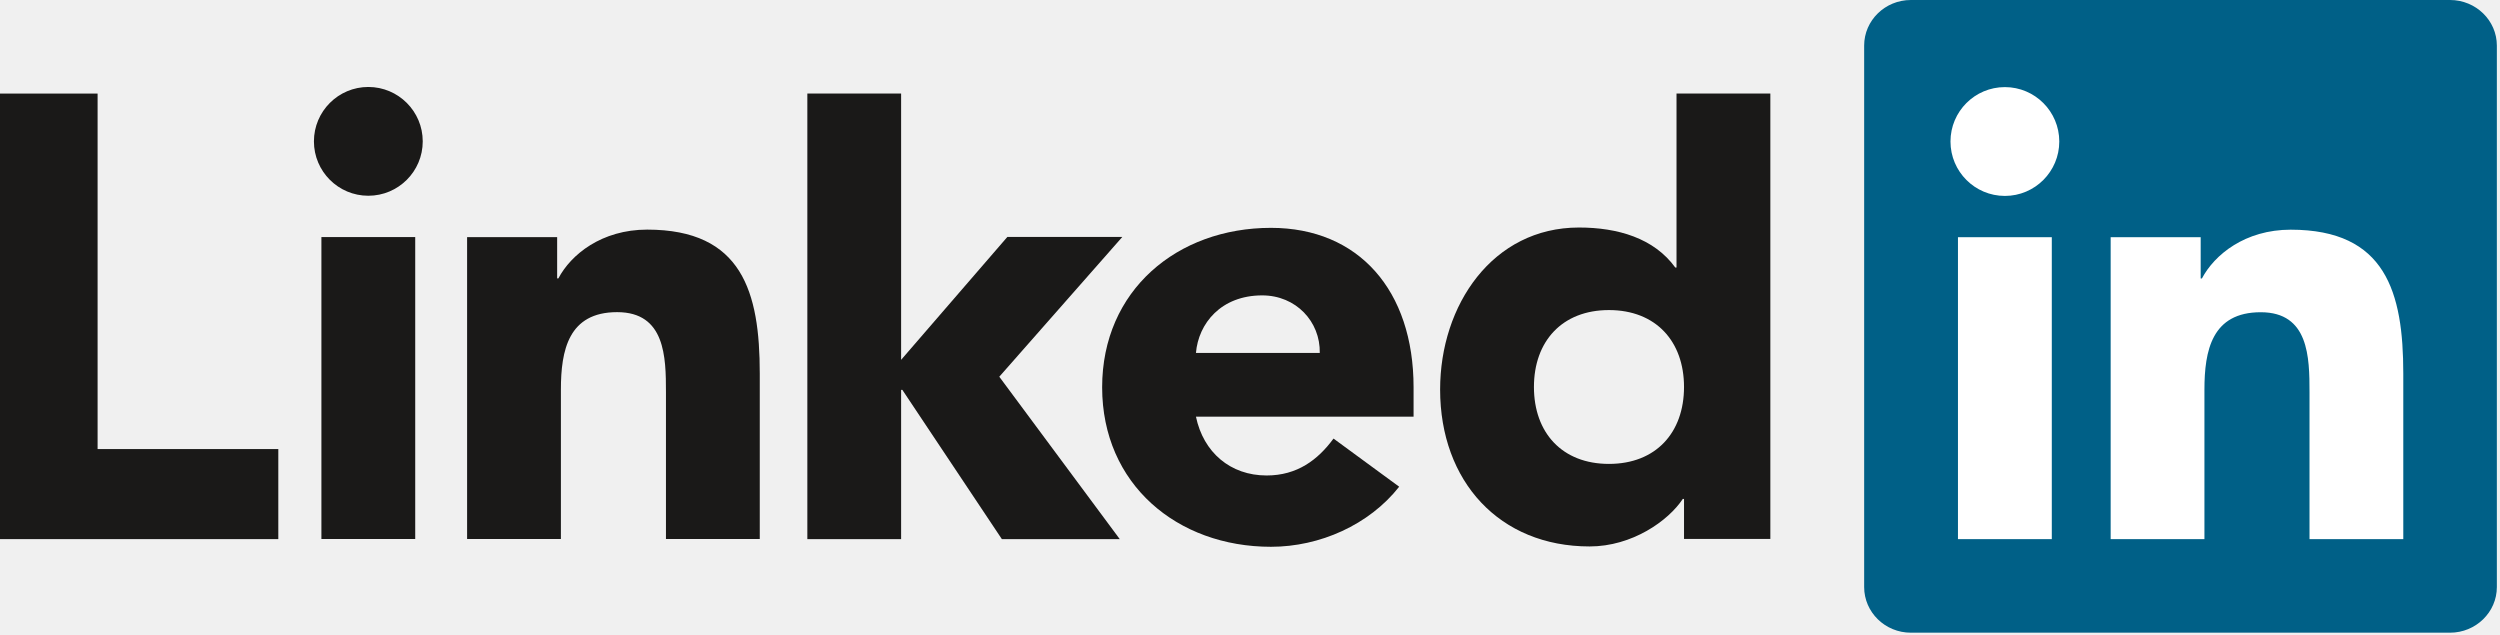
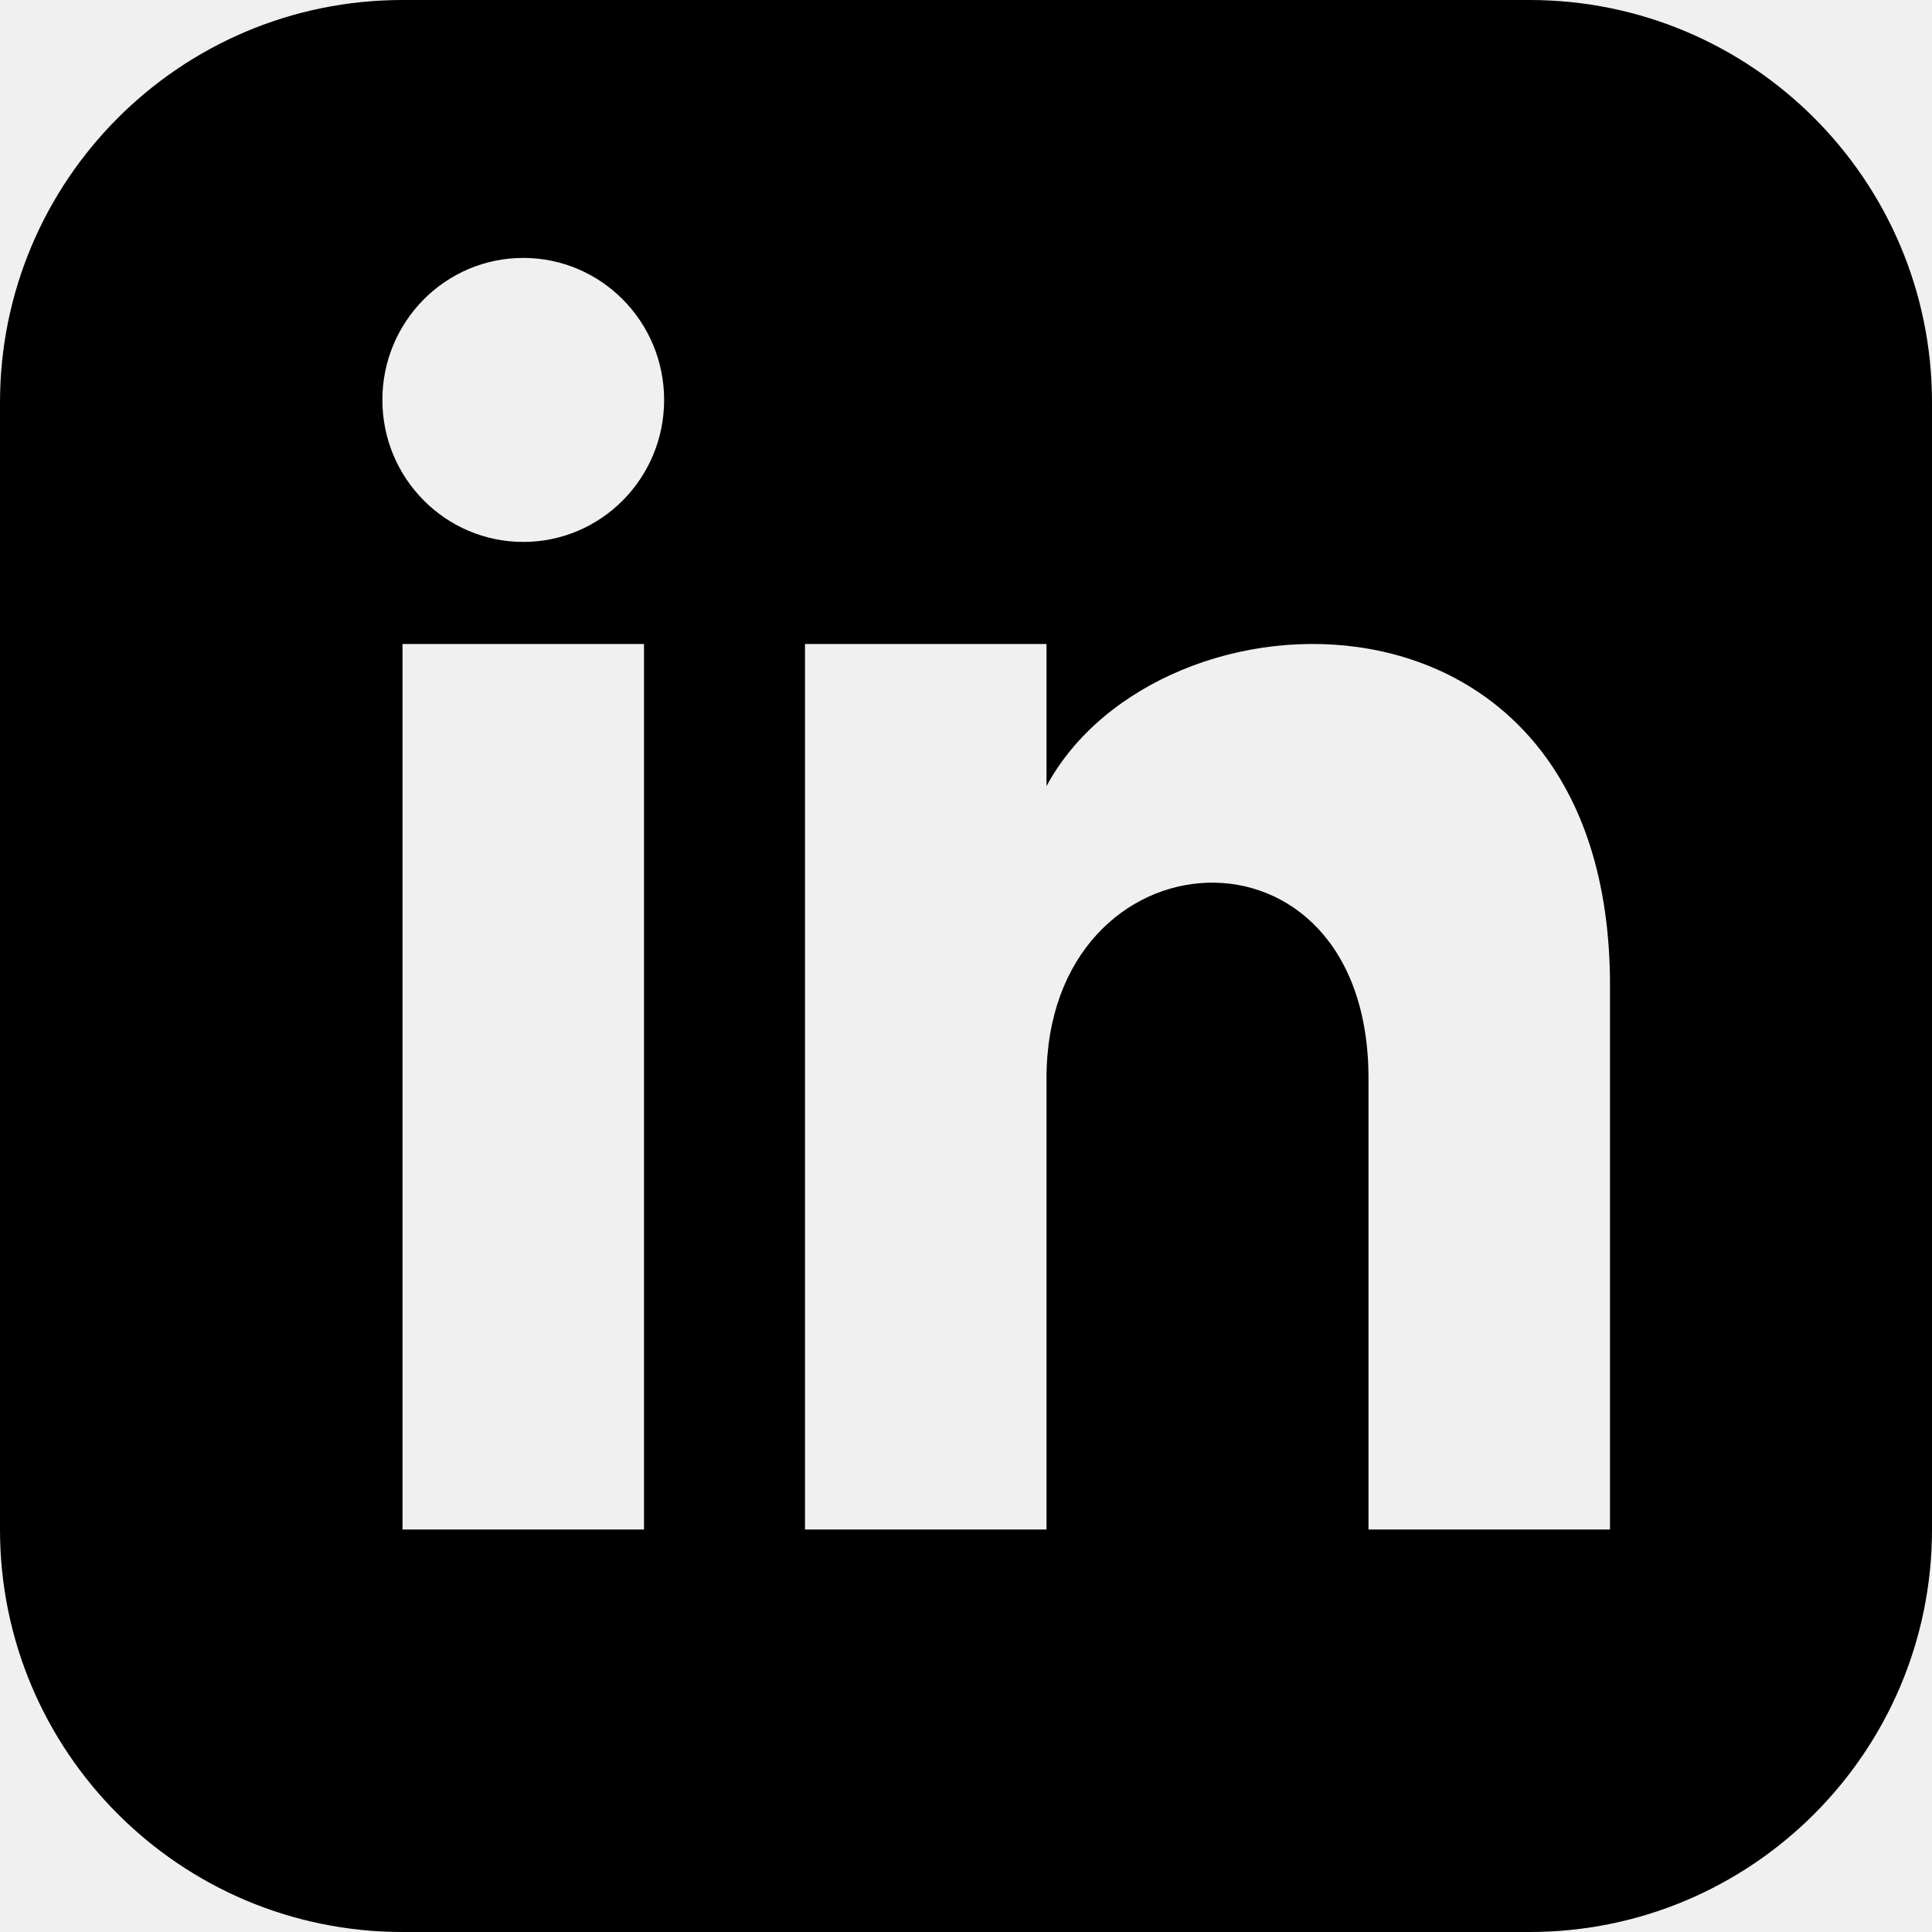
- <svg xmlns="http://www.w3.org/2000/svg" width="512px" height="130px" viewBox="0 0 512 130" version="1.1" preserveAspectRatio="xMidYMid">
-   <g>
-     <path d="M0,19.164 L19.987,19.164 L19.987,91.968 L56.998,91.968 L56.998,110.411 L0,110.411 L0,19.164" fill="#1A1918" />
-     <path d="M75.43,17.811 C81.583,17.811 86.576,22.804 86.576,28.951 C86.576,35.108 81.583,40.089 75.43,40.089 C69.285,40.089 64.292,35.108 64.292,28.951 C64.292,22.804 69.285,17.811 75.43,17.811 L75.43,17.811 Z M65.824,48.551 L85.037,48.551 L85.037,110.388 L65.824,110.388 L65.824,48.551 Z" fill="#1A1918" />
-     <path d="M95.662,48.558 L114.104,48.558 L114.104,57.01 L114.36,57.01 C116.92,52.145 123.197,47.025 132.546,47.025 C152.015,47.025 155.6,59.828 155.6,76.474 L155.6,110.388 L136.388,110.388 L136.388,80.322 C136.388,73.146 136.256,63.927 126.394,63.927 C116.407,63.927 114.873,71.743 114.873,79.807 L114.873,110.388 L95.662,110.388 L95.662,48.558" fill="#1A1918" />
-     <path d="M165.344,19.158 L184.549,19.158 L184.549,73.693 L206.306,48.523 L229.853,48.523 L204.655,77.153 L229.326,110.411 L205.182,110.411 L184.8,79.844 L184.549,79.844 L184.549,110.411 L165.344,110.411 L165.344,19.158" fill="#1A1918" />
-     <path d="M286.552,99.68 C280.399,107.496 270.29,111.982 260.296,111.982 C241.089,111.982 225.719,99.168 225.719,79.318 C225.719,59.468 241.089,46.664 260.296,46.664 C278.236,46.664 289.5,59.468 289.5,79.318 L289.5,85.338 L244.931,85.338 C246.457,92.639 251.971,97.378 259.401,97.378 C265.679,97.378 269.902,94.175 273.106,89.819 L286.552,99.68 L286.552,99.68 Z M270.29,72.278 C270.416,65.873 265.422,60.495 258.5,60.495 C250.05,60.495 245.438,66.259 244.931,72.278 L270.29,72.278 L270.29,72.278 Z" fill="#1A1918" />
-     <path d="M362.567,110.377 L344.887,110.377 L344.887,102.178 L344.638,102.178 C341.683,106.659 334.262,111.913 325.55,111.913 C307.102,111.913 294.937,98.598 294.937,79.769 C294.937,62.476 305.695,46.596 323.367,46.596 C331.314,46.596 338.742,48.772 343.098,54.79 L343.35,54.79 L343.35,19.158 L362.567,19.158 L362.567,110.377 L362.567,110.377 Z M329.51,63.502 C319.912,63.502 314.15,69.912 314.15,79.253 C314.15,88.612 319.912,95.007 329.51,95.007 C339.125,95.007 344.887,88.612 344.887,79.253 C344.887,69.912 339.125,63.502 329.51,63.502 L329.51,63.502 Z" fill="#1A1918" />
-     <path d="M501.764,0 L391.343,0 C386.066,0 381.779,4.182 381.779,9.339 L381.779,120.225 C381.779,125.386 386.066,129.575 391.343,129.575 L501.764,129.575 C507.049,129.575 511.356,125.386 511.356,120.225 L511.356,9.339 C511.356,4.182 507.049,0 501.764,0" fill="#006087" />
-     <path d="M410.603,17.839 C416.749,17.839 421.741,22.832 421.741,28.979 C421.741,35.13 416.749,40.125 410.603,40.125 C404.445,40.125 399.459,35.13 399.459,28.979 C399.459,22.832 404.445,17.839 410.603,17.839 L410.603,17.839 Z M400.99,48.578 L420.209,48.578 L420.209,110.415 L400.99,110.415 L400.99,48.578 Z" fill="#FFFFFF" />
-     <path d="M432.263,48.578 L450.699,48.578 L450.699,57.026 L450.955,57.026 C453.52,52.166 459.789,47.039 469.139,47.039 C488.6,47.039 492.193,59.846 492.193,76.496 L492.193,110.415 L472.988,110.415 L472.988,80.344 C472.988,73.169 472.856,63.946 463.001,63.946 C452.999,63.946 451.468,71.758 451.468,79.824 L451.468,110.415 L432.263,110.415 L432.263,48.578" fill="#FFFFFF" />
-   </g>
+ <svg xmlns="http://www.w3.org/2000/svg" width="24" height="24" viewBox="0 0 24 24">
+   <path d="M19 0h-14c-2.761 0-5 2.239-5 5v14c0 2.761 2.239 5 5 5h14c2.762 0 5-2.239 5-5v-14c0-2.761-2.238-5-5-5zm-11 19h-3v-11h3v11zm-1.5-12.268c-.966 0-1.75-.79-1.75-1.764s.784-1.764 1.75-1.764 1.75.79 1.75 1.764-.783 1.764-1.75 1.764zm13.5 12.268h-3v-5.604c0-3.368-4-3.113-4 0v5.604h-3v-11h3v1.765c1.396-2.586 7-2.777 7 2.476v6.759z" />
</svg>
